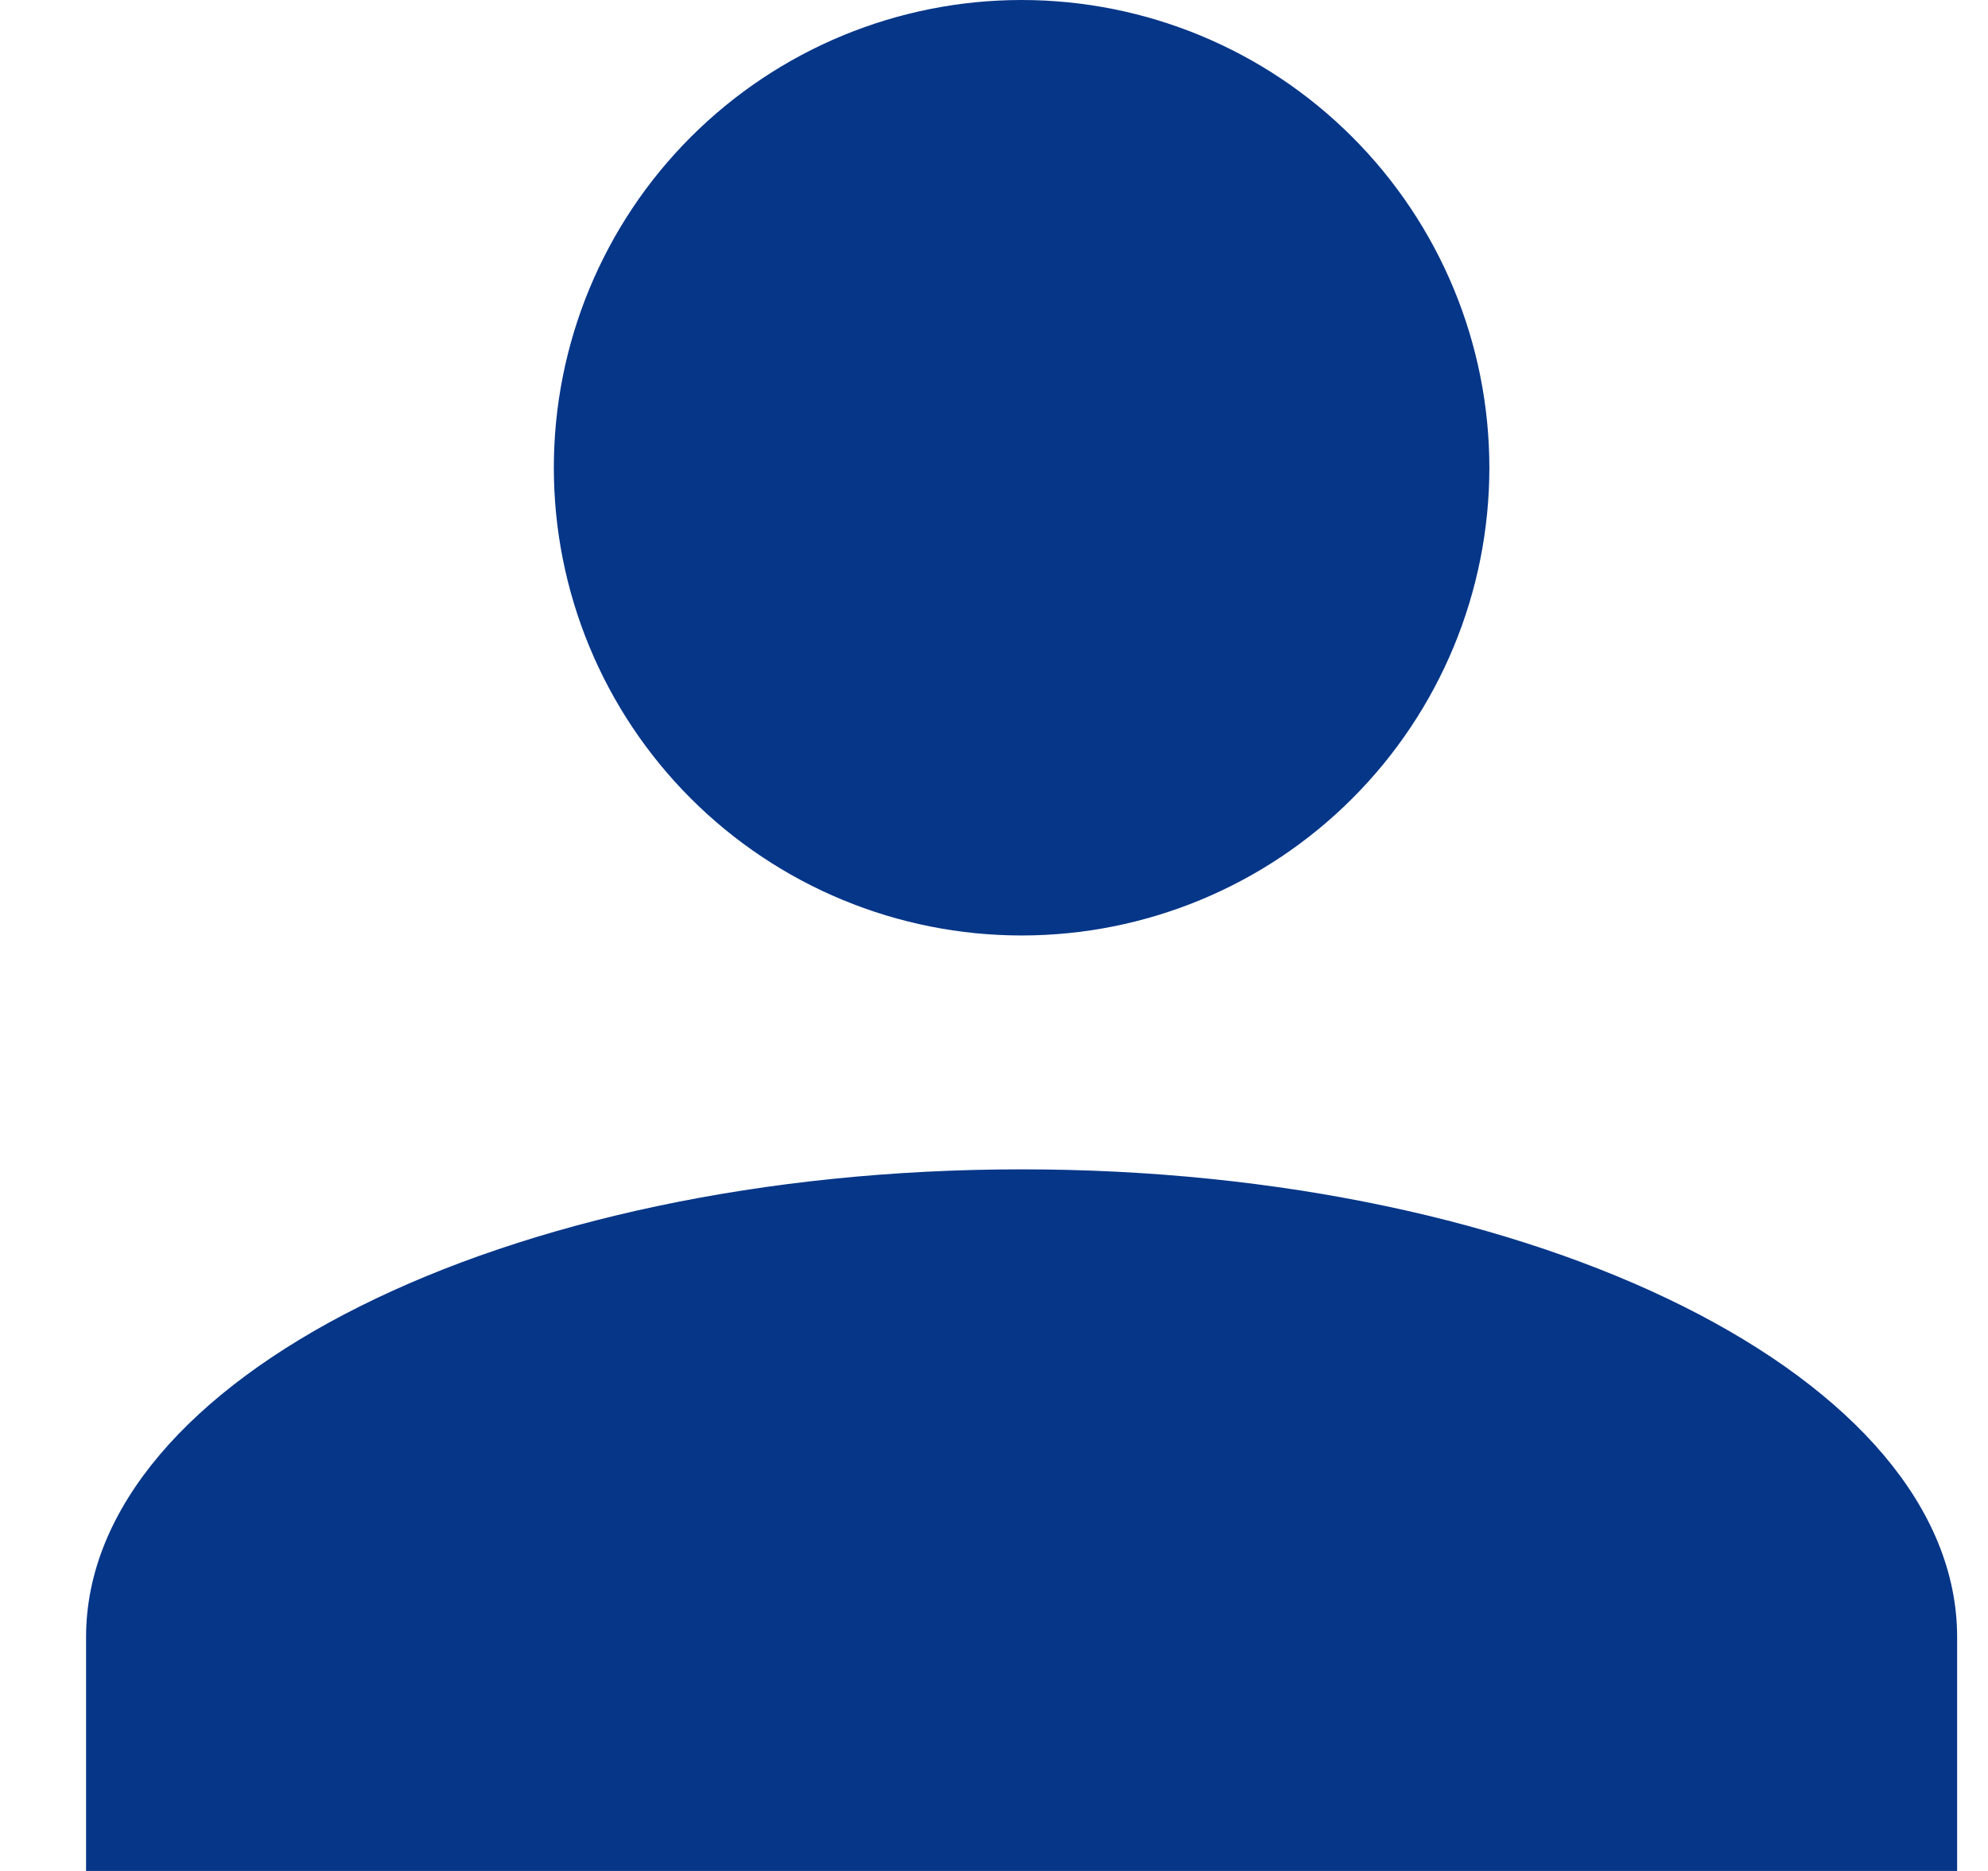
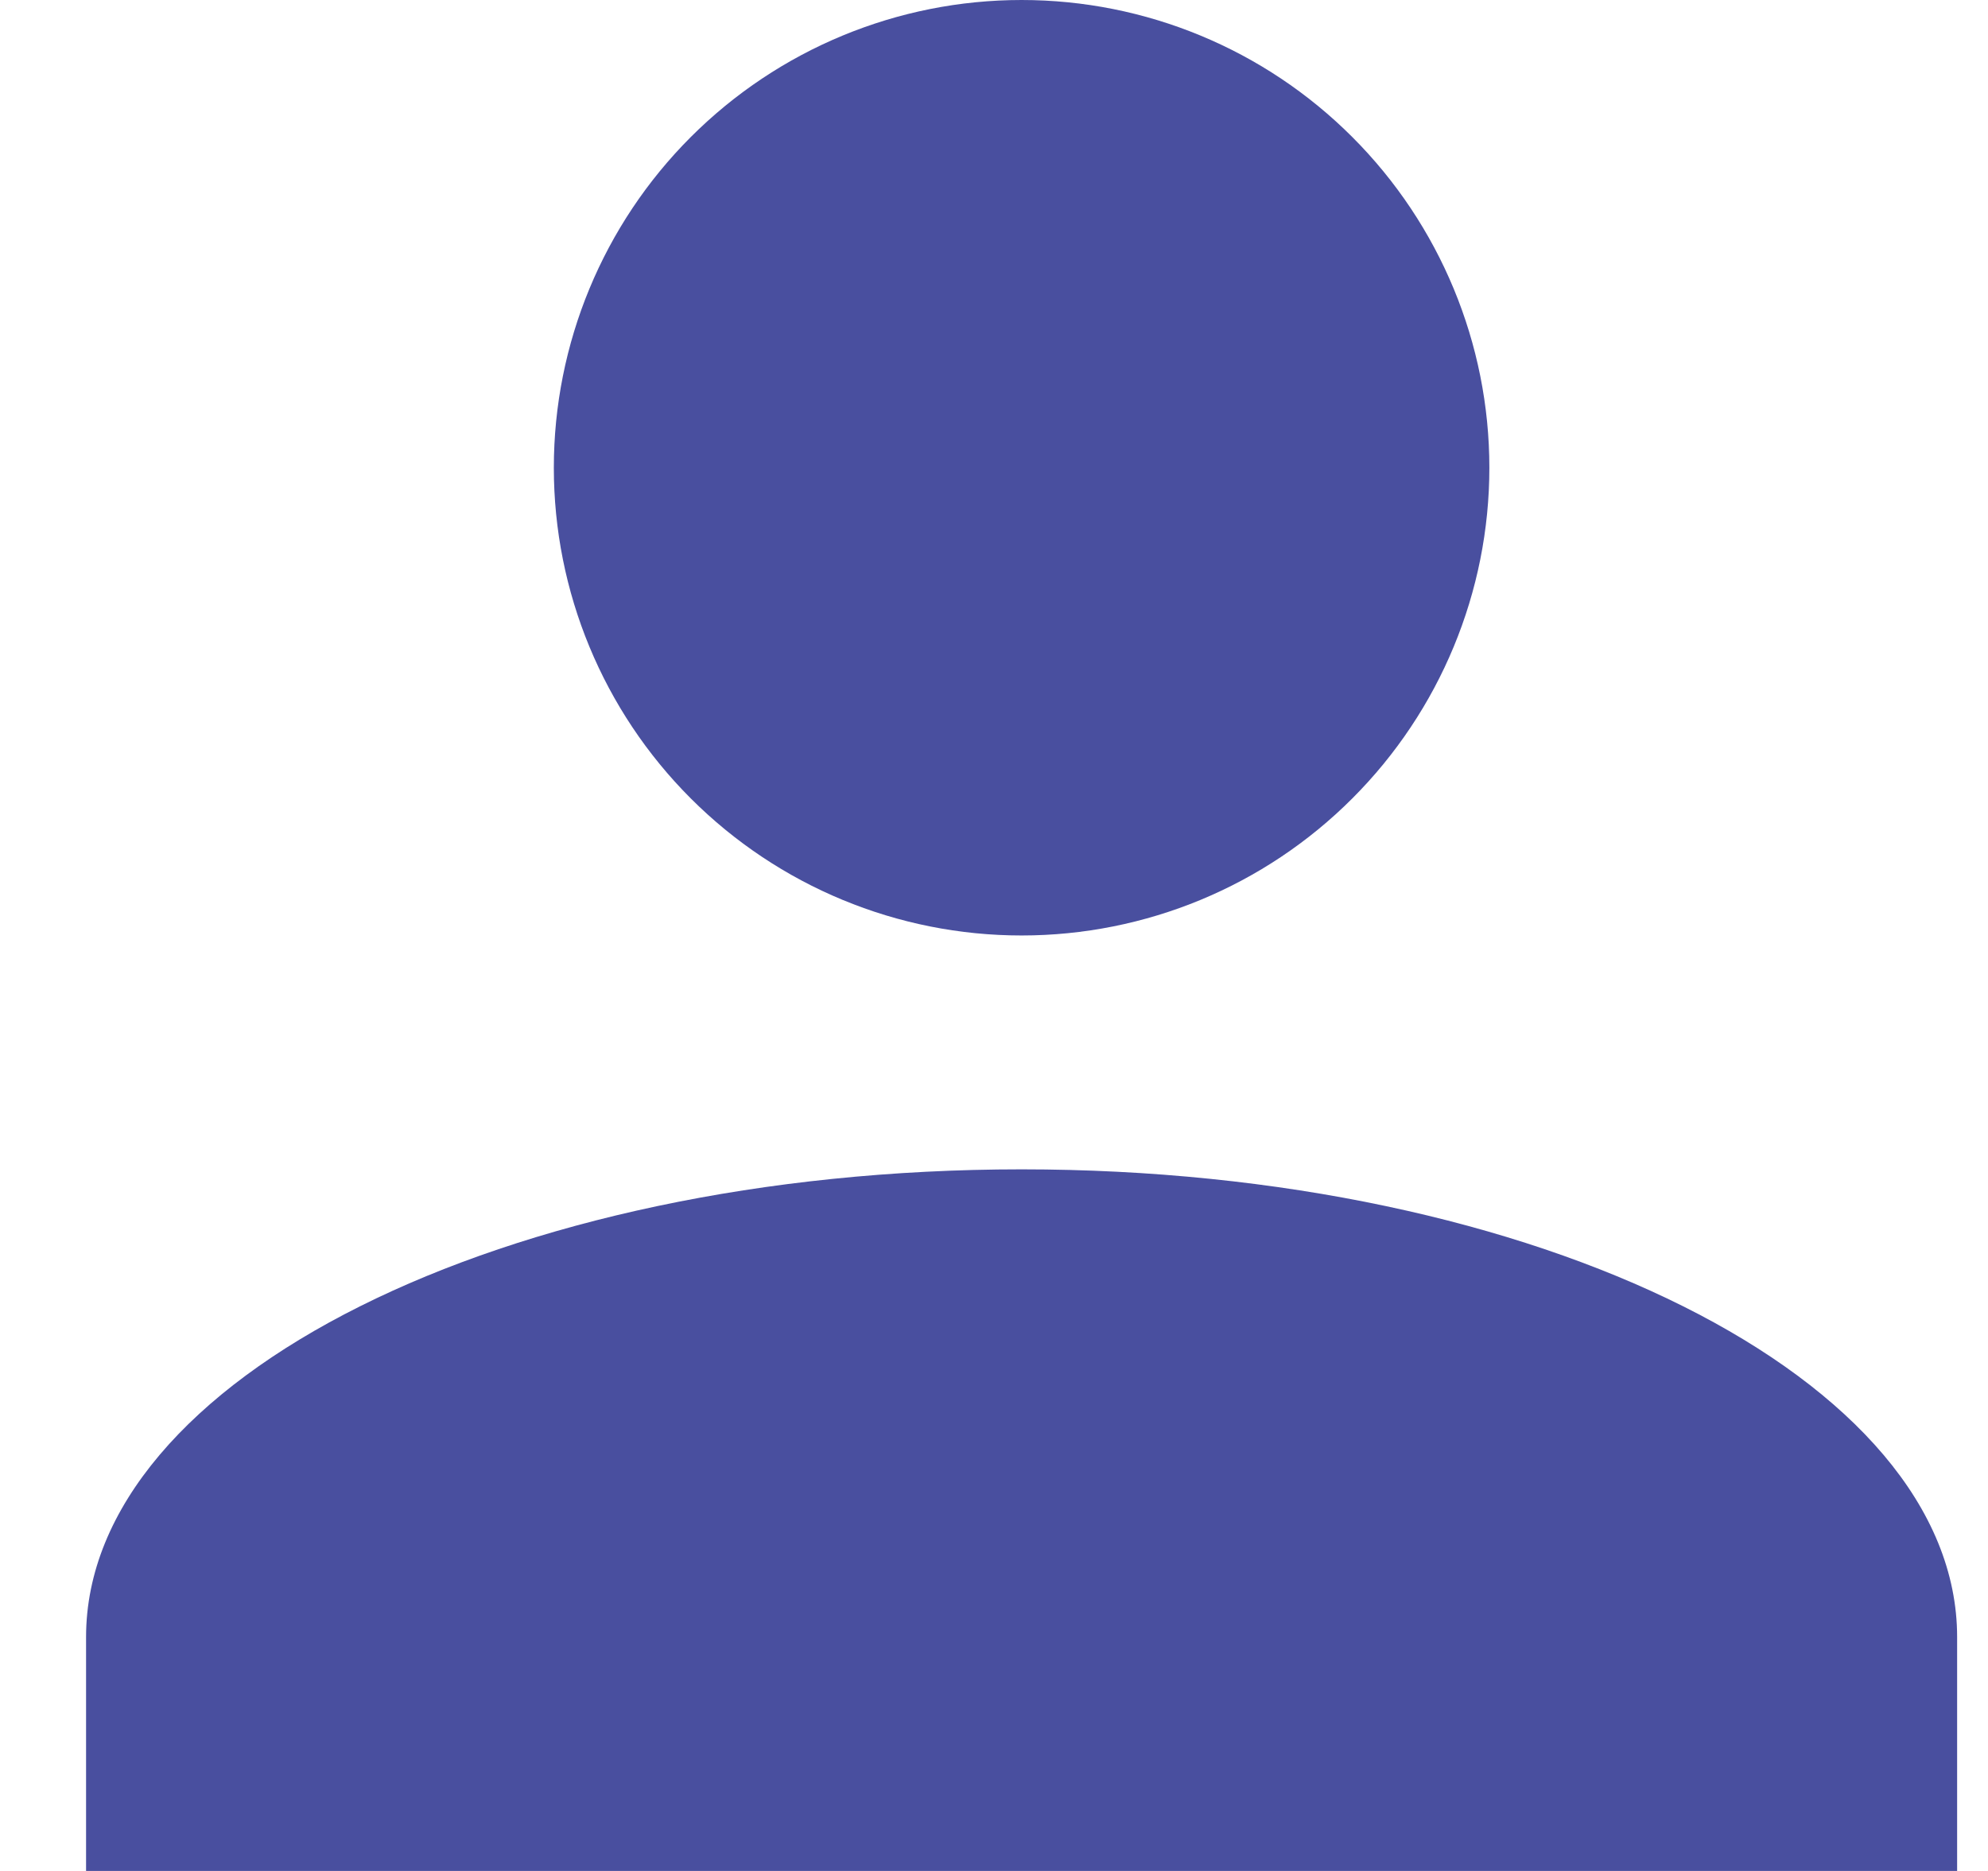
<svg xmlns="http://www.w3.org/2000/svg" width="17" height="16" viewBox="0 0 17 16" fill="none">
-   <path d="M8.736 0C9.797 0 10.814 0.421 11.564 1.172C12.314 1.922 12.736 2.939 12.736 4C12.736 5.061 12.314 6.078 11.564 6.828C10.814 7.579 9.797 8 8.736 8C7.675 8 6.658 7.579 5.907 6.828C5.157 6.078 4.736 5.061 4.736 4C4.736 2.939 5.157 1.922 5.907 1.172C6.658 0.421 7.675 0 8.736 0ZM8.736 10C13.156 10 16.736 11.79 16.736 14V16H0.736V14C0.736 11.79 4.316 10 8.736 10Z" fill="#063688" />
+   <path d="M8.736 0C9.797 0 10.814 0.421 11.564 1.172C12.314 1.922 12.736 2.939 12.736 4C12.736 5.061 12.314 6.078 11.564 6.828C10.814 7.579 9.797 8 8.736 8C7.675 8 6.658 7.579 5.907 6.828C5.157 6.078 4.736 5.061 4.736 4C4.736 2.939 5.157 1.922 5.907 1.172C6.658 0.421 7.675 0 8.736 0ZM8.736 10C13.156 10 16.736 11.79 16.736 14V16H0.736V14C0.736 11.79 4.316 10 8.736 10Z" fill="#494f9f" />
</svg>
